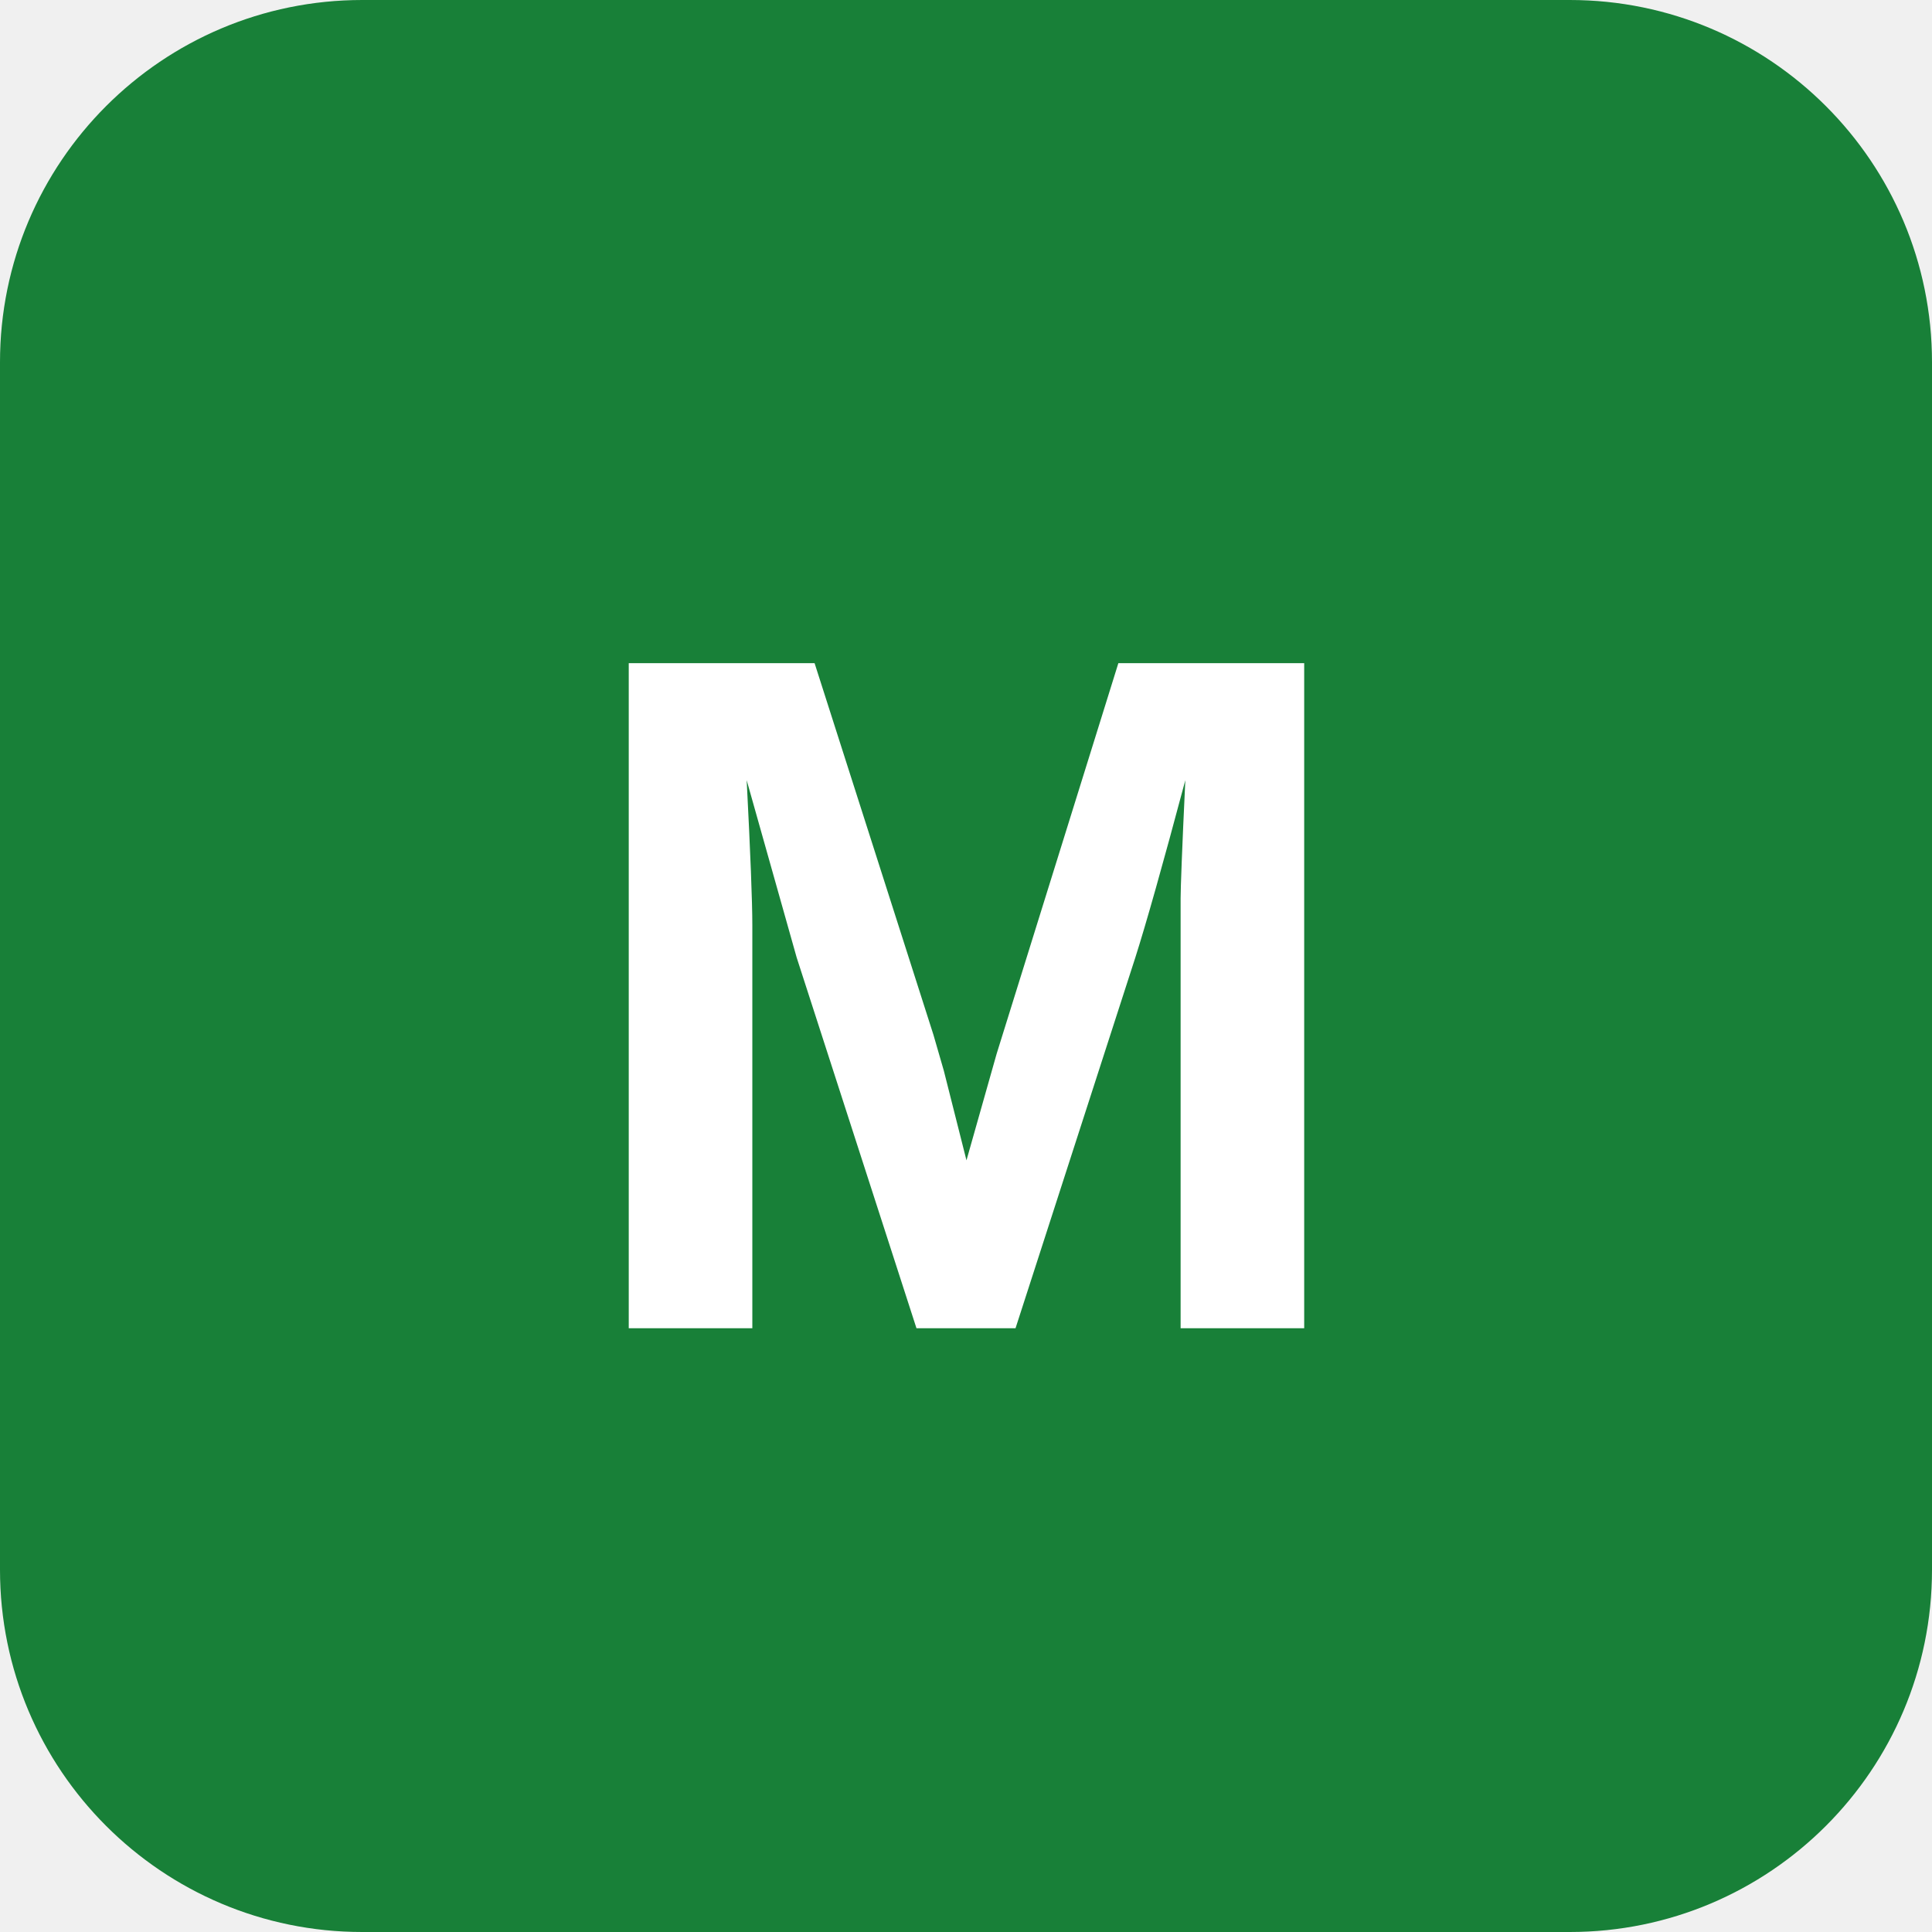
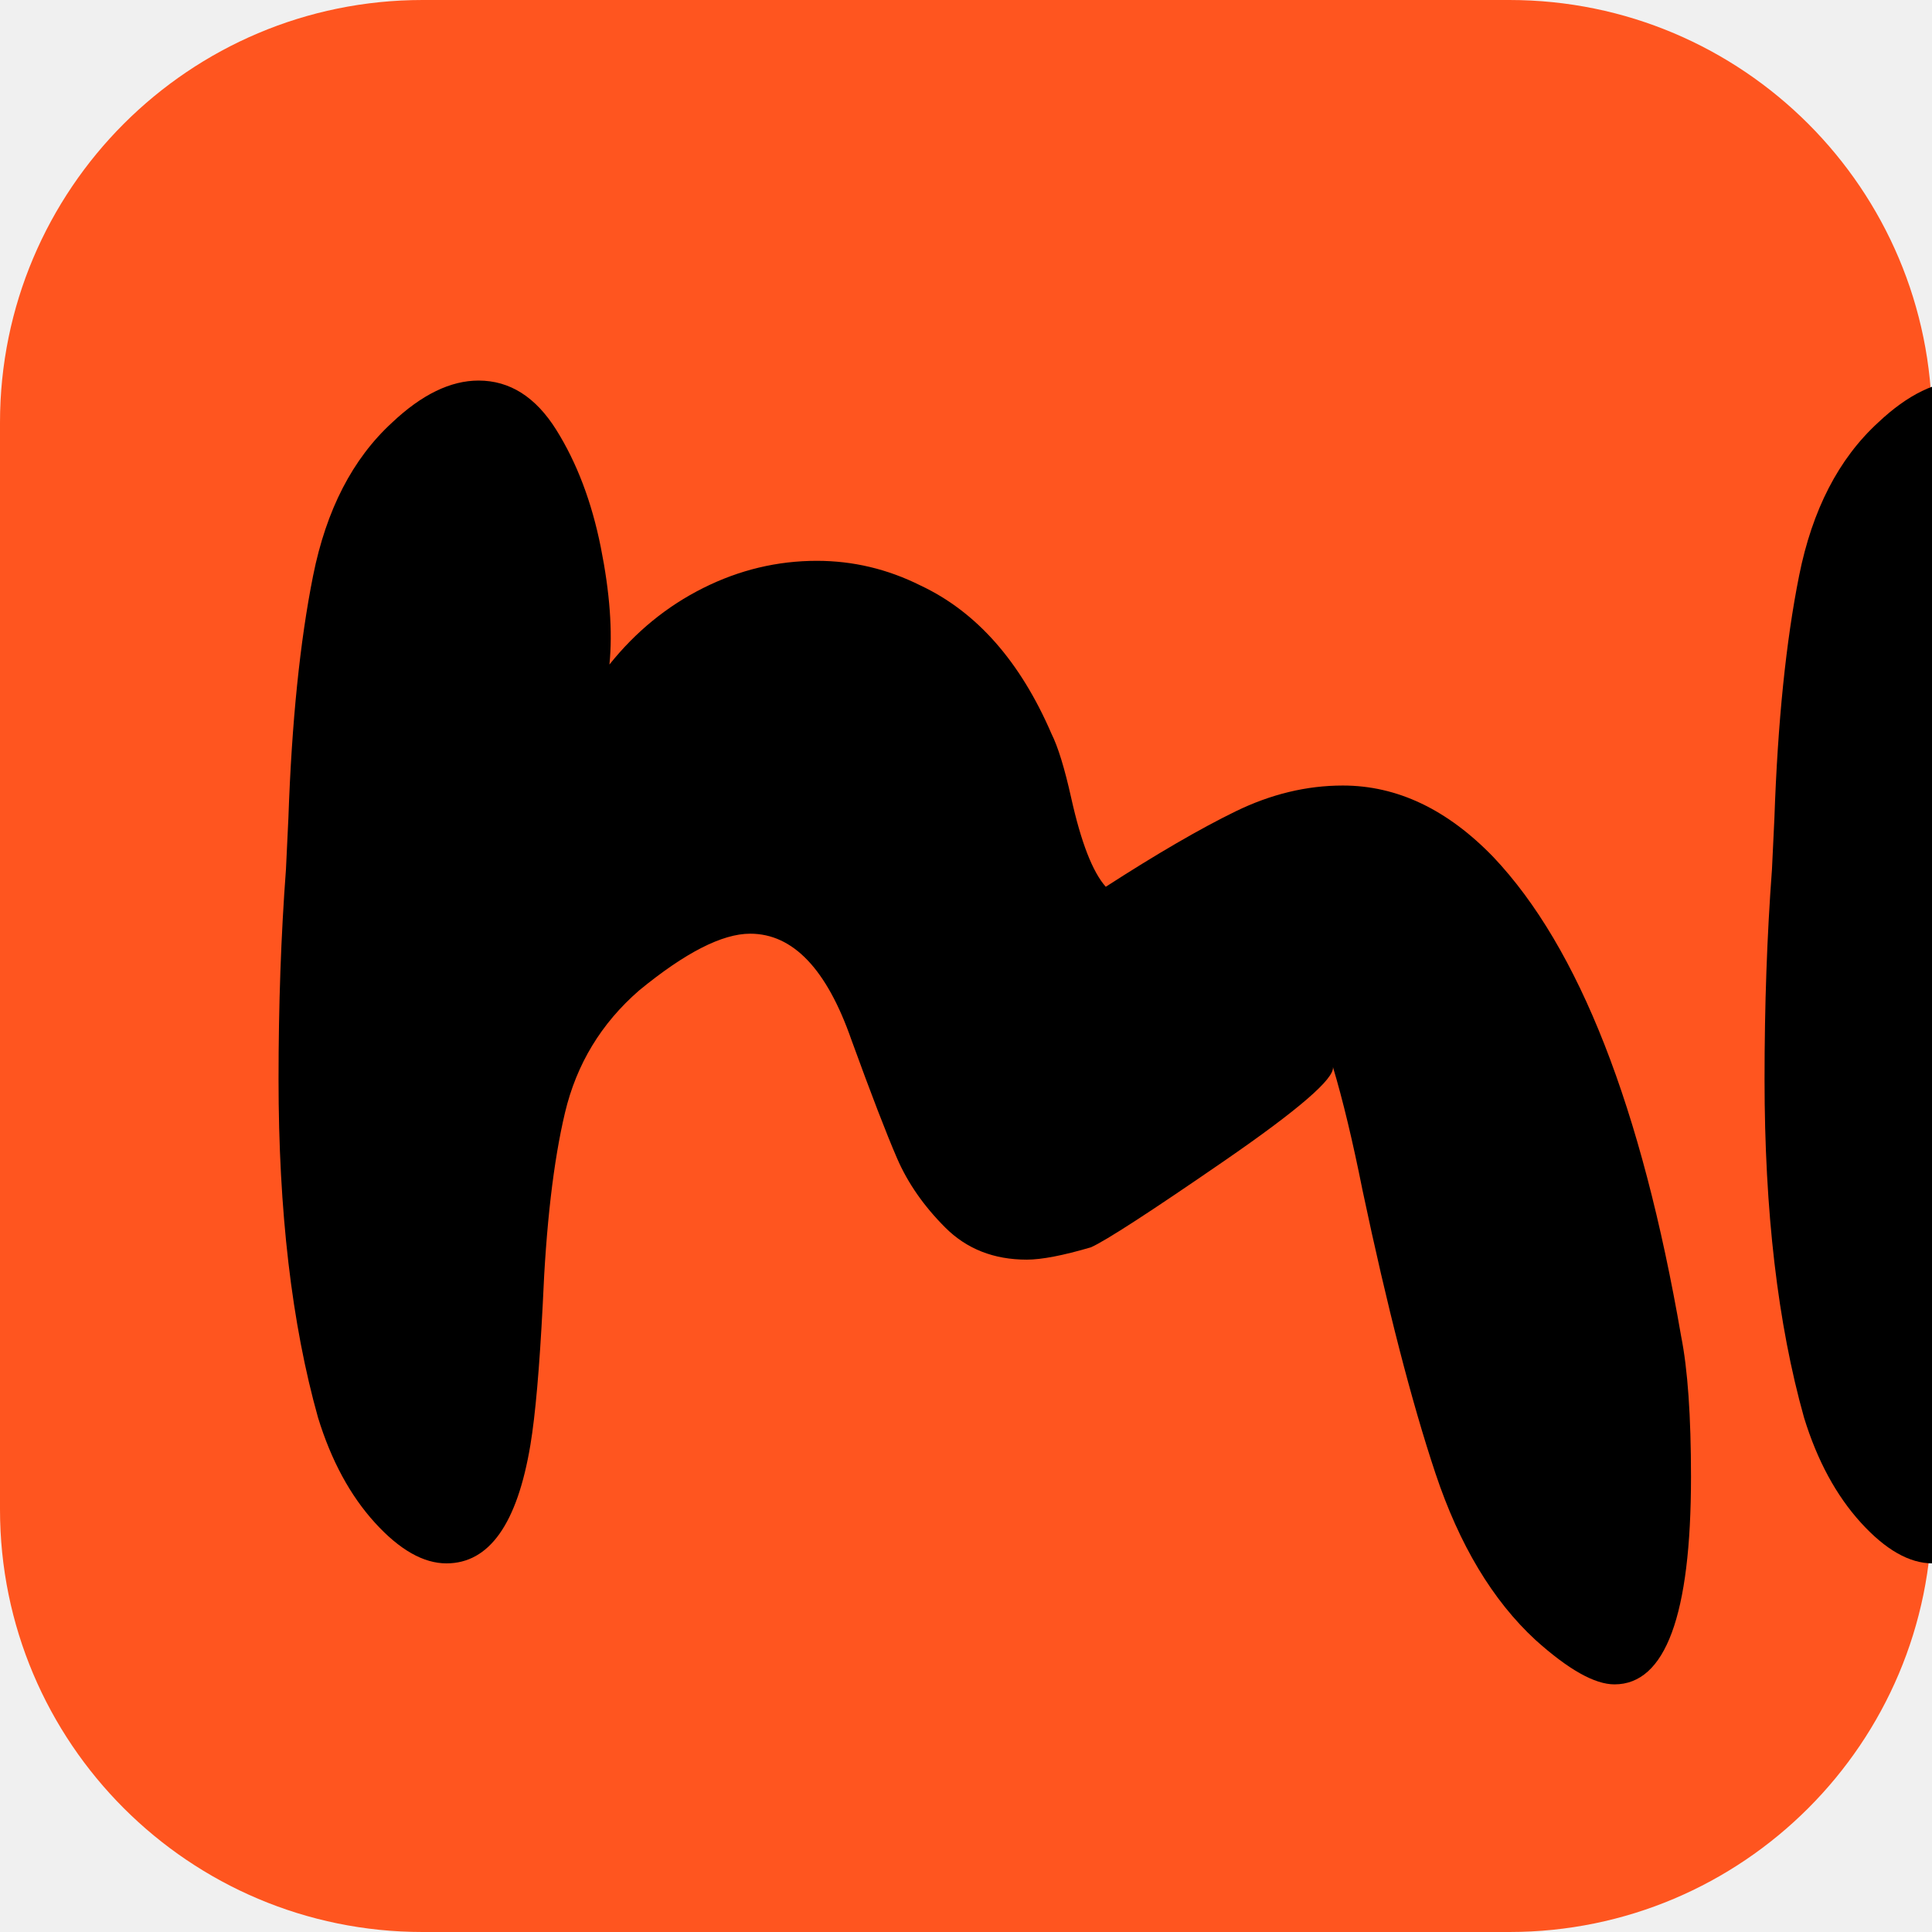
<svg xmlns="http://www.w3.org/2000/svg" viewBox="0 0 32 32">
-   <rect width="32" height="32" rx="6" fill="#188038" />
-   <text x="16" y="22" font-family="Arial,sans-serif" font-size="16" font-weight="700" fill="#fff" text-anchor="middle">M</text>
+   <rect width="32" height="32" rx="7" fill="#ff551f" />
+   <path transform="translate(4.000 25.240) scale(0.0409 -0.0409)" d="M454 135Q448 165 442 185Q443 178 398.0 147.0Q353 116 344 112Q327 107 318 107Q298 107 285.0 120.0Q272 133 265.5 148.0Q259 163 247 196Q232 239 206 239Q189 239 161 216Q138 196 131.0 166.5Q124 137 122 89Q120 50 117 32Q109 -16 83 -16Q69 -16 54.0 0.5Q39 17 31 43Q15 100 15 180Q15 225 18 265L19 286Q21 344 29.0 384.0Q37 424 61 446Q79 463 96 463Q115 463 127.5 443.0Q140 423 145.5 395.5Q151 368 149 348Q165 368 187.0 379.0Q209 390 233 390Q255 390 275 380Q309 364 328 320Q332 312 336 294Q342 267 350 258Q381 278 402.5 288.5Q424 299 446 299Q479 299 507 270Q559 215 583 76Q587 56 587 19Q587 -65 556 -65Q544 -65 524 -47Q498 -23 483.5 20.5Q469 64 454 135Z" />
+   <path transform="translate(28.613 25.240) scale(0.0409 -0.0409)" d="M454 135Q448 165 442 185Q443 178 398.0 147.0Q353 116 344 112Q327 107 318 107Q298 107 285.0 120.0Q272 133 265.5 148.0Q259 163 247 196Q232 239 206 239Q189 239 161 216Q138 196 131.0 166.5Q124 137 122 89Q120 50 117 32Q109 -16 83 -16Q69 -16 54.0 0.5Q39 17 31 43Q15 100 15 180Q15 225 18 265L19 286Q21 344 29.0 384.0Q37 424 61 446Q79 463 96 463Q115 463 127.5 443.0Q140 423 145.5 395.5Q151 368 149 348Q165 368 187.0 379.0Q209 390 233 390Q255 390 275 380Q309 364 328 320Q332 312 336 294Q342 267 350 258Q381 278 402.5 288.5Q424 299 446 299Q479 299 507 270Q559 215 583 76Q587 56 587 19Q587 -65 556 -65Q544 -65 524 -47Q498 -23 483.5 20.5Q469 64 454 135Z" />
+   <path transform="translate(53.227 25.240) scale(0.0409 -0.0409)" d="M82 -61Q47 -61 26 -41Q0 -17 0 9Q0 31 18 53Q29 68 45.0 78.0Q61 88 87 101Q122 120 141.0 134.0Q160 148 169 172Q174 185 174 194Q174 209 165.5 220.5Q157 232 141 246L126 261Q89 301 89 348Q89 365 93 378Q113 466 235 504Q280 517 312 517Q372 517 388 474Q393 459 393 449Q393 424 372.5 408.5Q352 393 311 374Q269 355 248.5 339.0Q228 323 228 298Q228 281 237.5 269.0Q247 257 267 239Q270 237 280.0 227.5Q290 218 296 209Q311 184 311 151Q311 127 304 106Q287 53 244.0 12.5Q201 -28 146 -48Q111 -61 82 -61Z" />
</svg>
